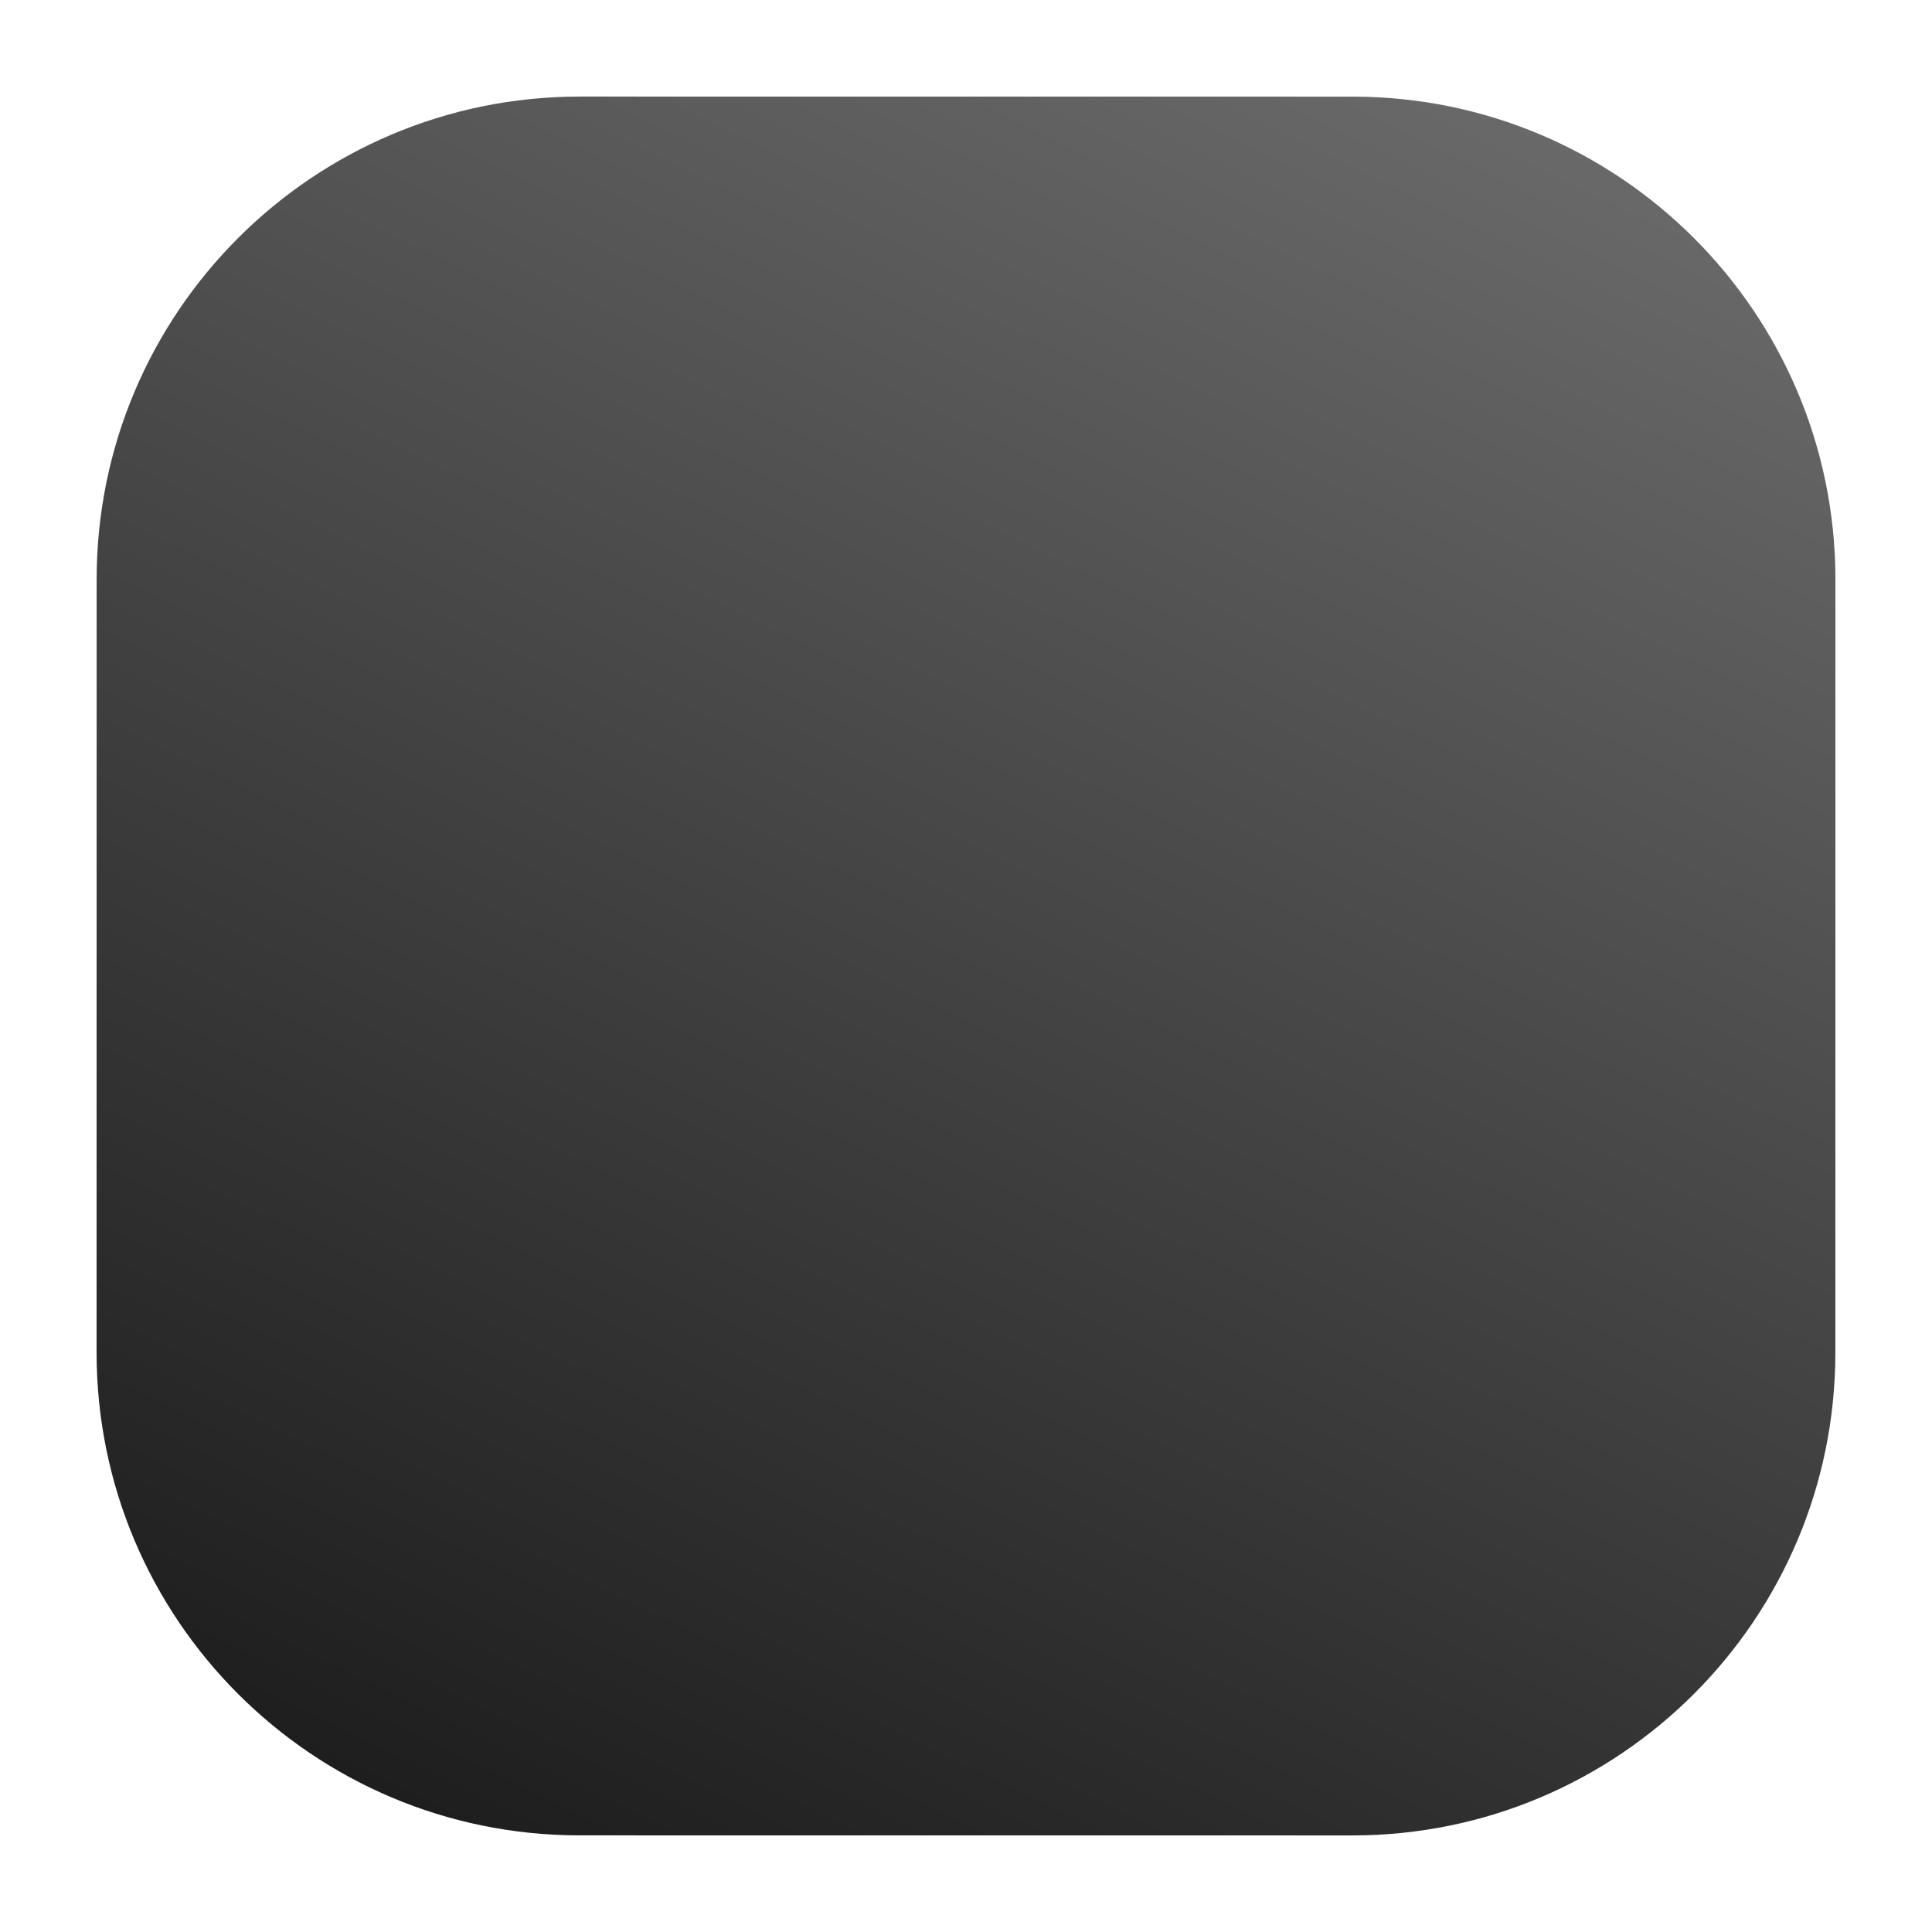
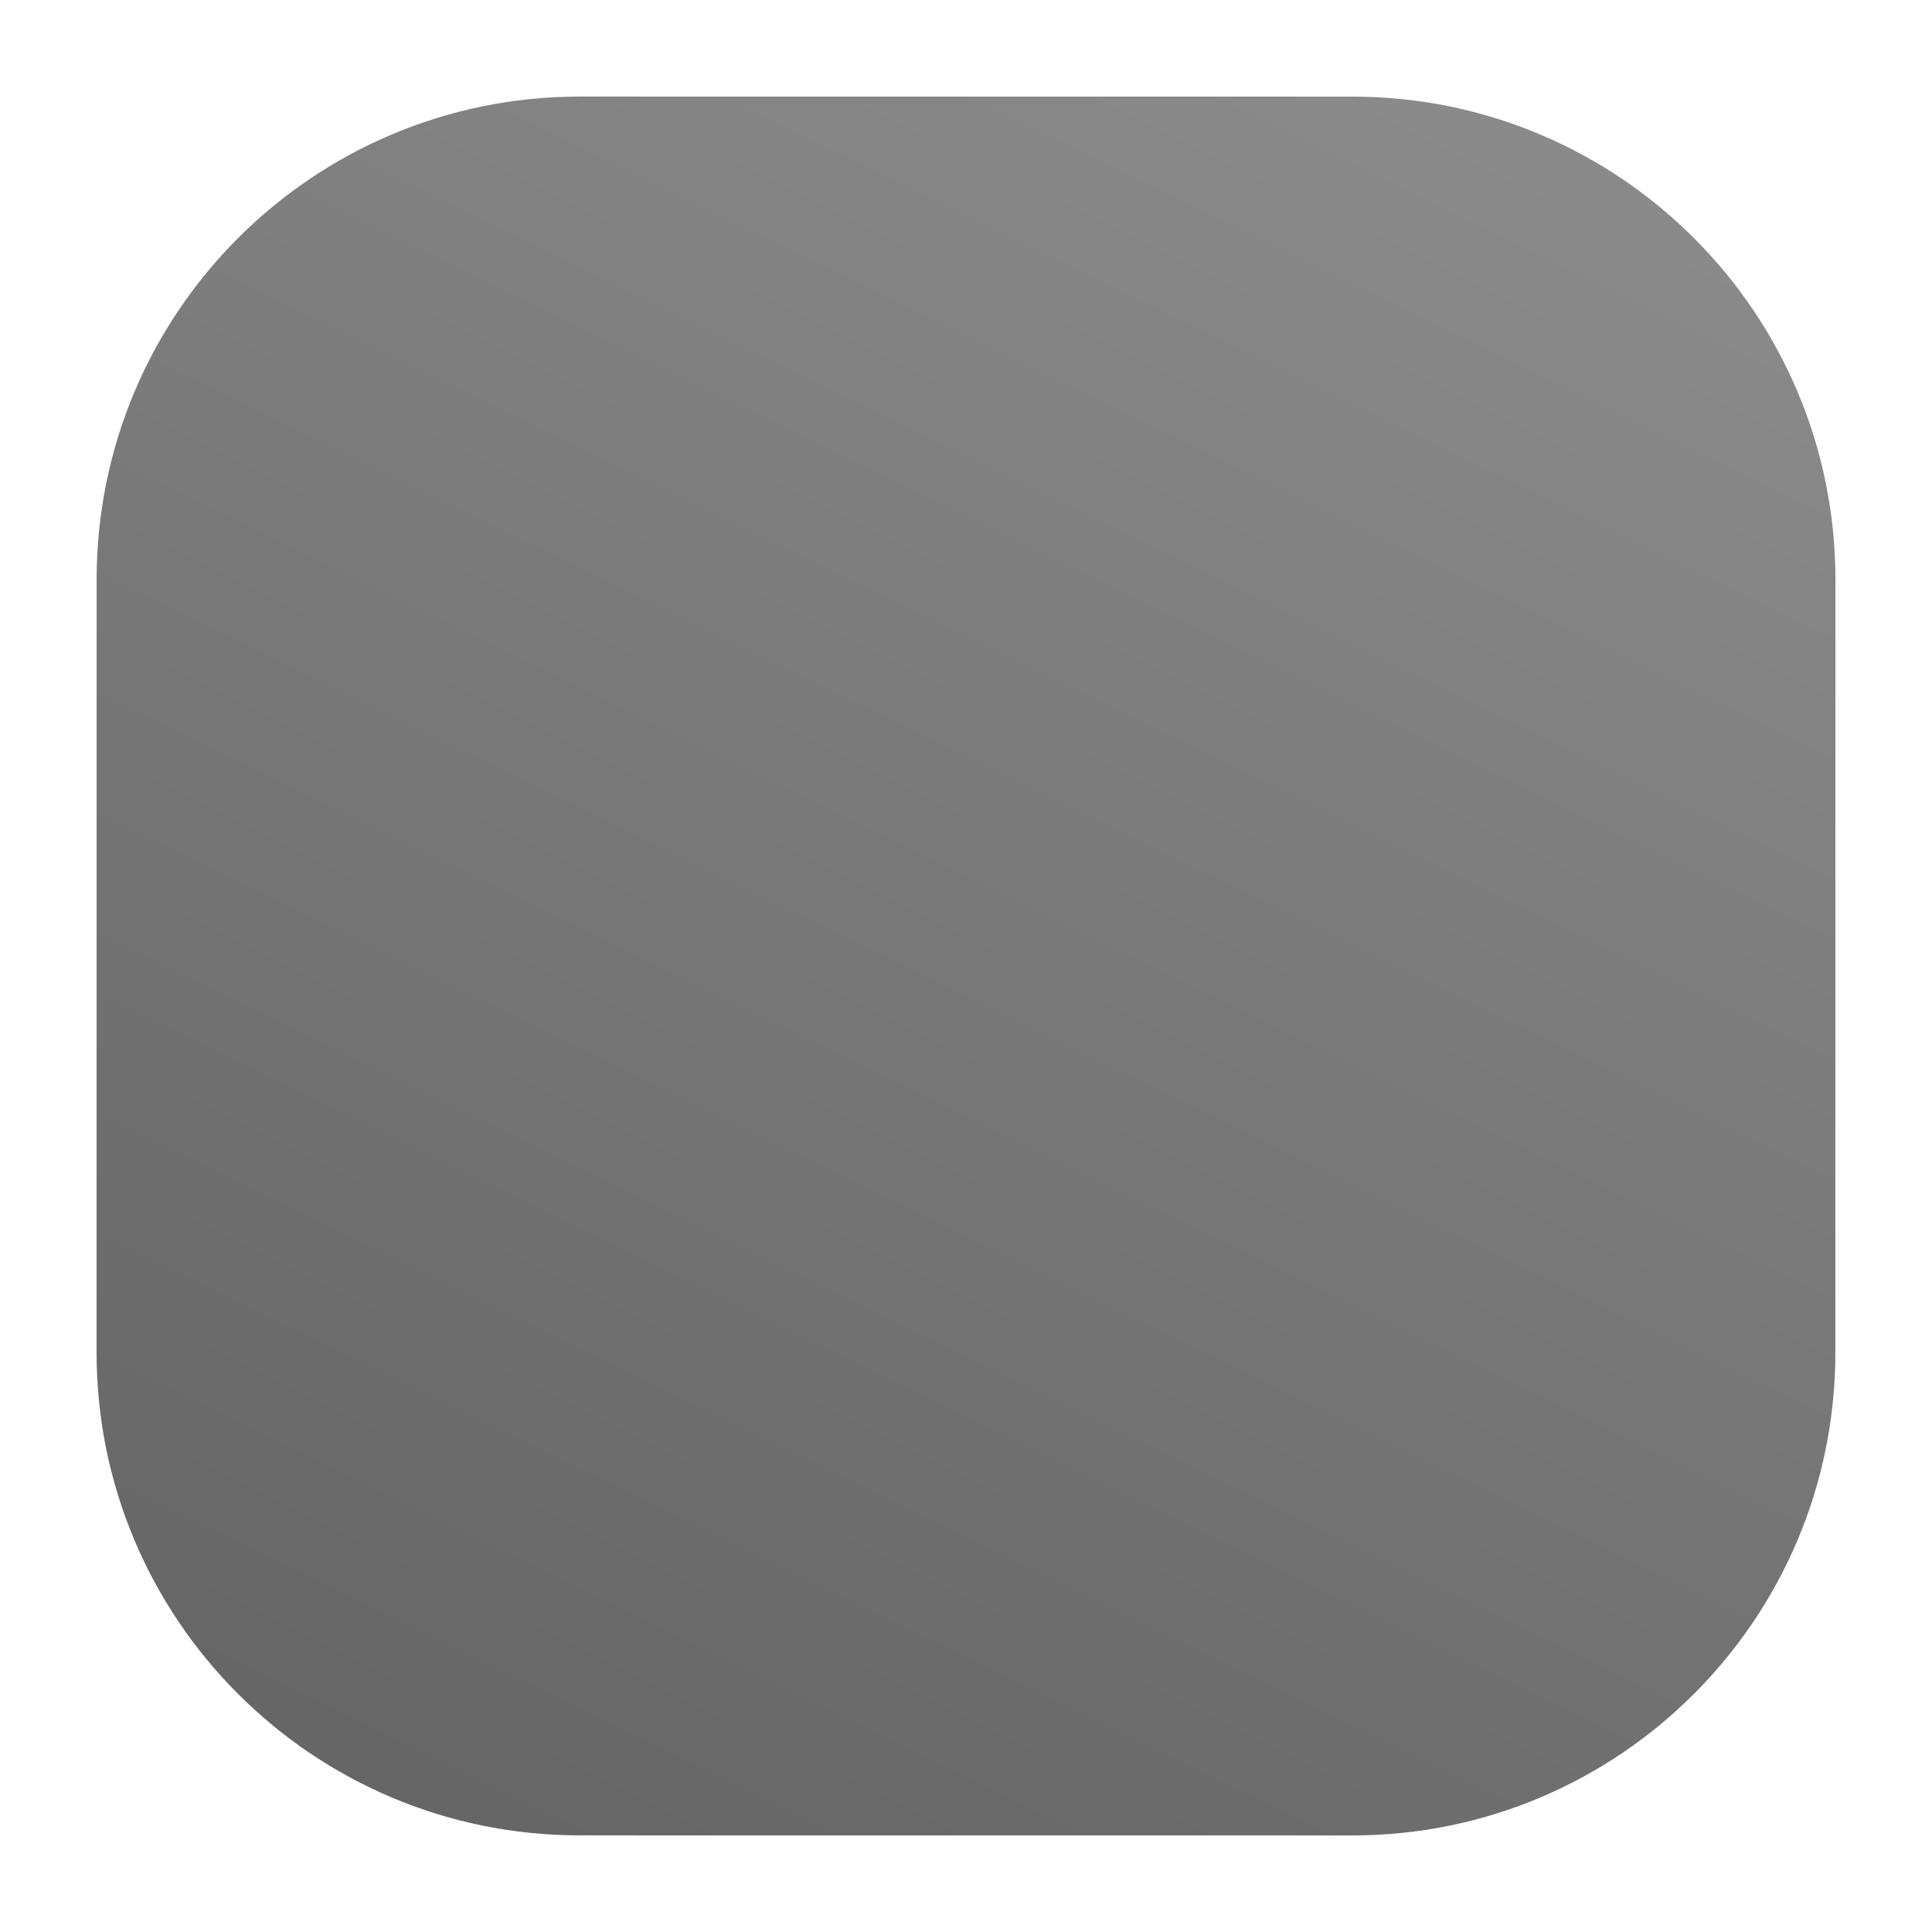
<svg xmlns="http://www.w3.org/2000/svg" xmlns:ns1="https://boxy-svg.com" viewBox="0 0 100 100">
  <defs>
    <ns1:grid x="0" y="0" width="25" height="25" />
    <linearGradient gradientUnits="userSpaceOnUse" x1="31.849" y1="12.464" x2="31.849" y2="102.464" id="gradient-0" gradientTransform="matrix(0.898887, 0.438176, -0.833205, 1.666731, 63.59773, -77.26948)">
-       <stop offset="0" style="stop-color: rgb(148, 148, 148);" />
-       <stop offset="1" style="stop-color: rgb(27, 27, 27);" />
+       <stop offset="0" style="stop-color: rgb(160, 160, 160);" />
+       <stop offset="1" style="stop-color: rgb(100, 100, 100);" />
    </linearGradient>
    <linearGradient gradientUnits="userSpaceOnUse" x1="31.849" y1="12.464" x2="31.849" y2="102.464" id="gradient-1">
      <stop offset="0" style="stop-color: rgba(0, 0, 0, 1)" />
      <stop offset="1" style="stop-color: rgba(0, 0, 0, 1)" />
    </linearGradient>
  </defs>
-   <rect style="fill-rule: nonzero; stroke-width: 0px; fill: url(#gradient-0); stroke: url(#gradient-1); stroke-opacity: 0; paint-order: fill markers;" transform="matrix(1, 0.000077, -0.000077, 1, 18.15542, -7.466452)" x="-13.151" y="12.464" width="90" height="90" rx="25" ry="25">
+   <rect style="fill-rule: nonzero; stroke-width: 0px; fill: url(#gradient-0); stroke: url(#gradient-1); stroke-opacity: 1; paint-order: fill markers;" transform="matrix(1, 0.000077, -0.000077, 1, 18.15542, -7.466452)" x="-13.151" y="12.464" width="90" height="90" rx="25" ry="25">
    </rect>
</svg>
